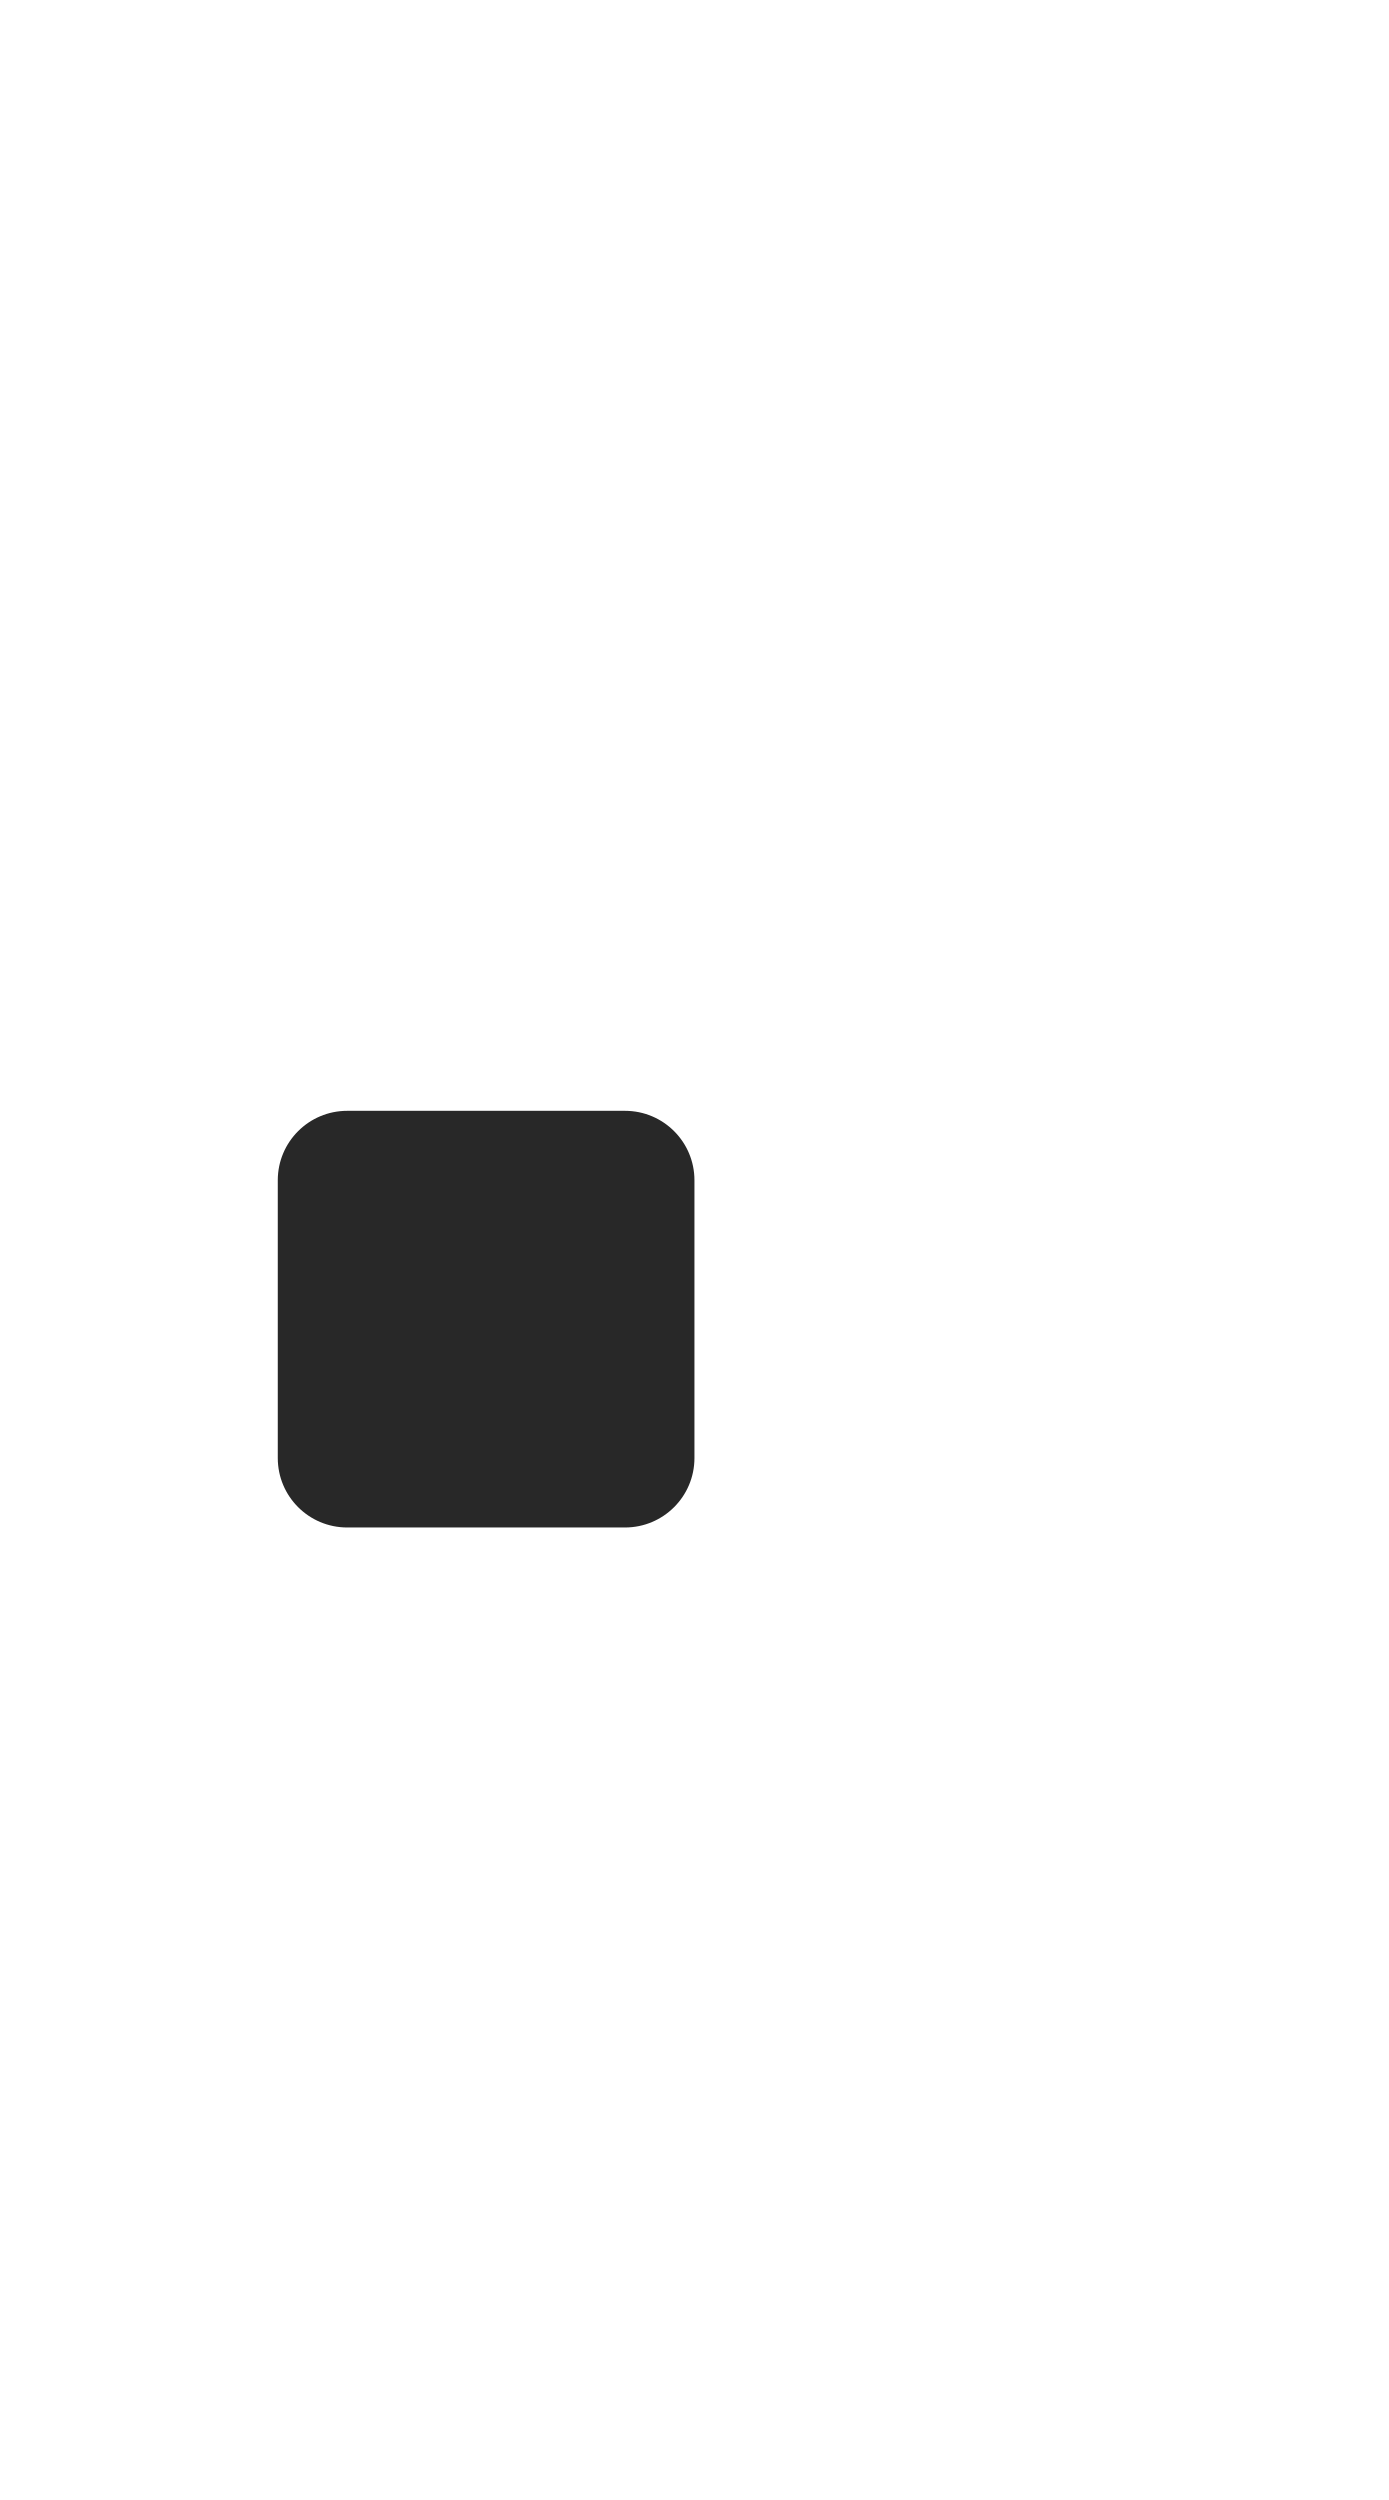
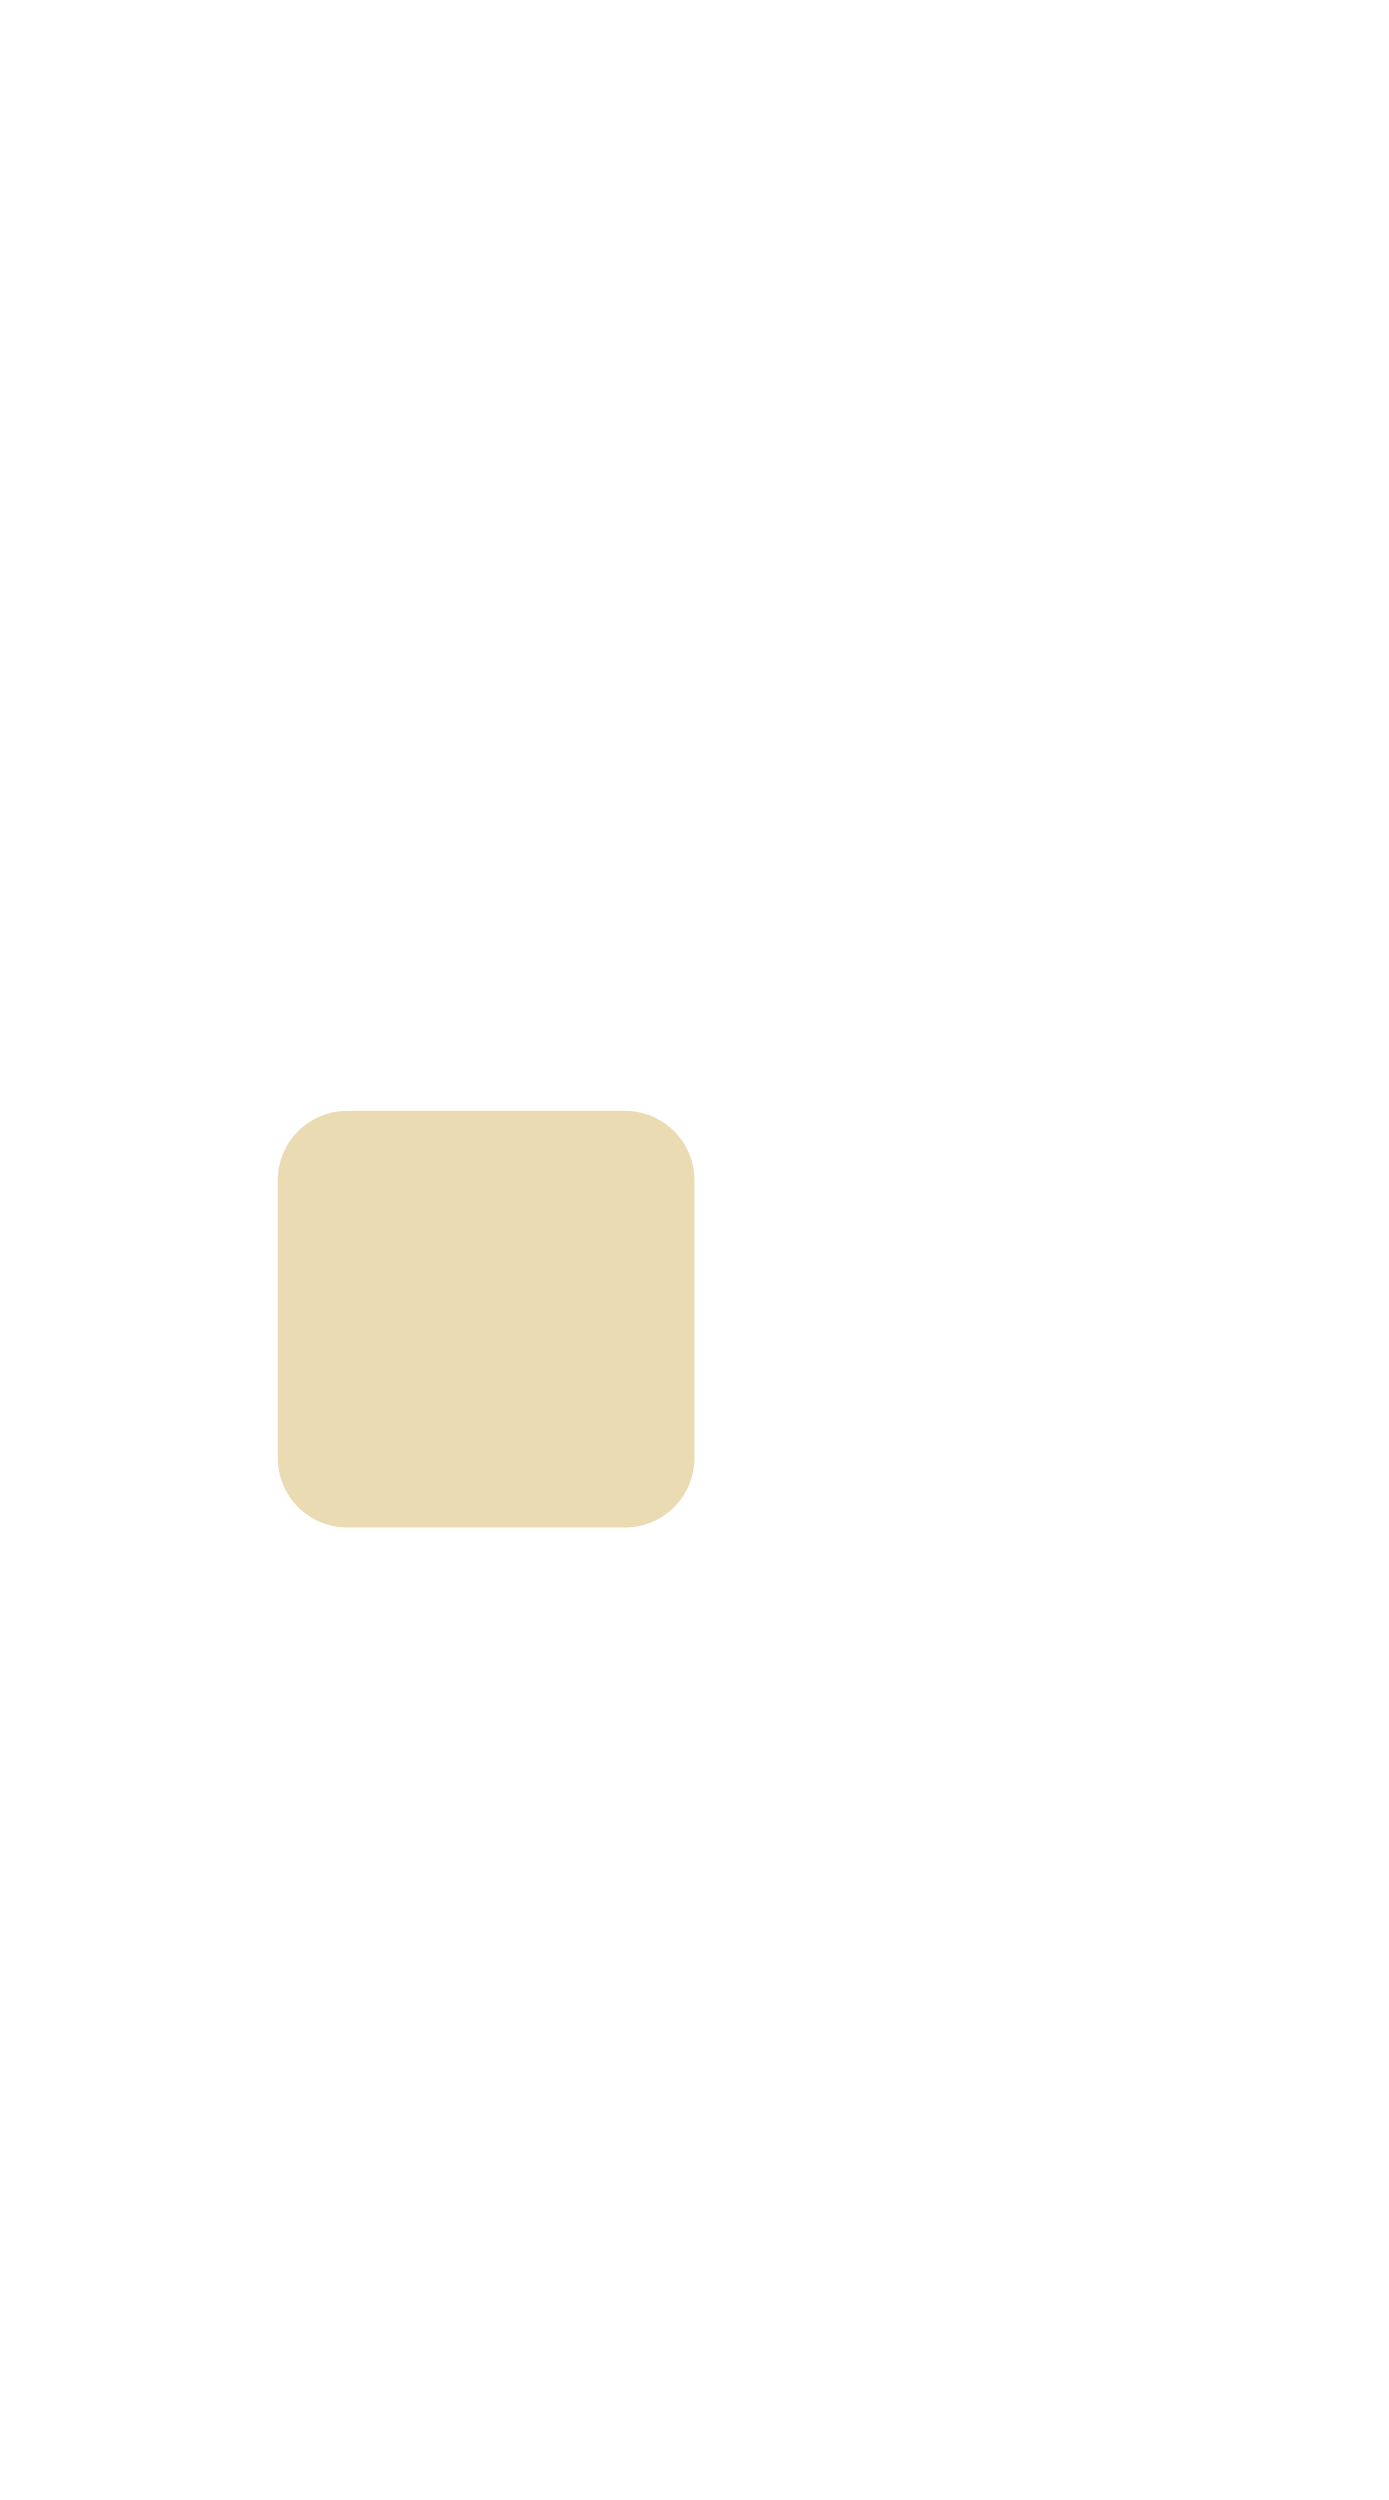
<svg xmlns="http://www.w3.org/2000/svg" width="10" height="18">
  <defs>
    <clipPath>
-       <rect width="10" height="19" x="20" y="1033.36" opacity="0.12" fill="#83a598" color="#fbf1c7" />
+       <rect width="10" height="19" x="20" y="1033.36" opacity="0.12" fill="#928374" color="#fbf1c7" />
    </clipPath>
  </defs>
  <g transform="translate(0,-1034.362)">
-     <rect rx="0.5" y="1042.36" x="2" height="3" width="3" fill="#282828" />
+     <rect rx="0.5" y="1042.36" x="2" height="3" width="3" fill="#ebdbb2" />
  </g>
</svg>
